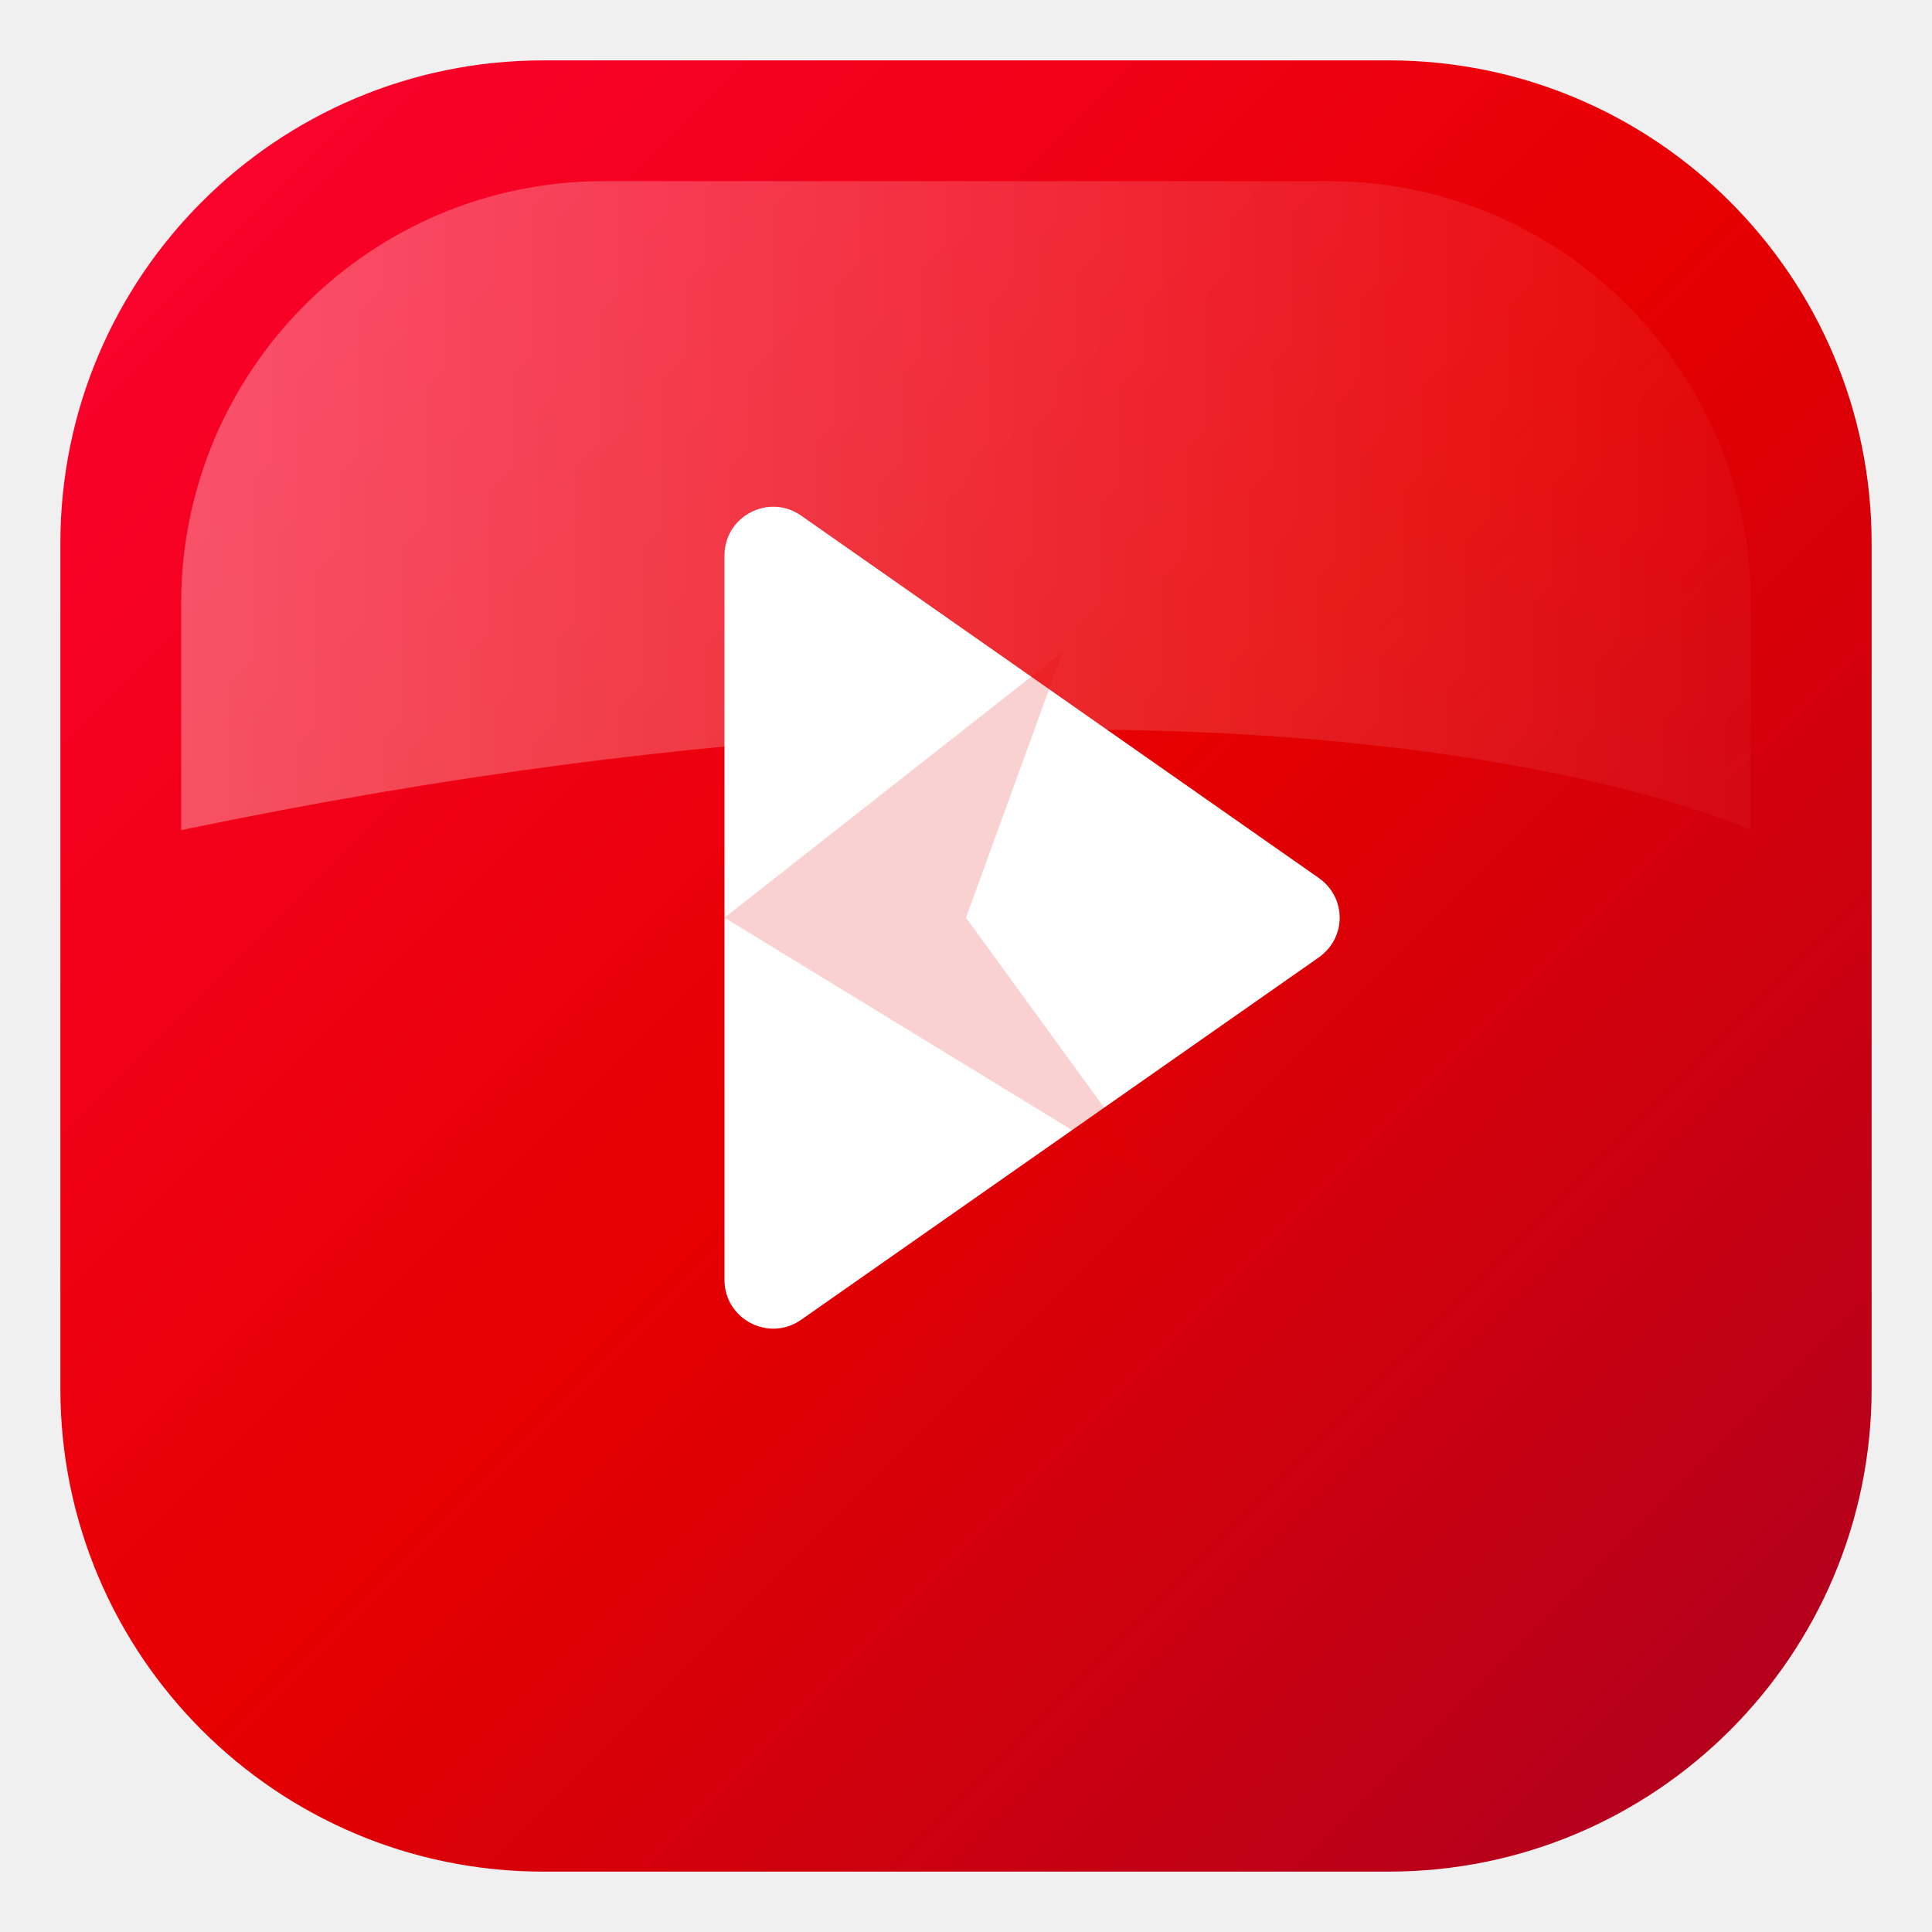
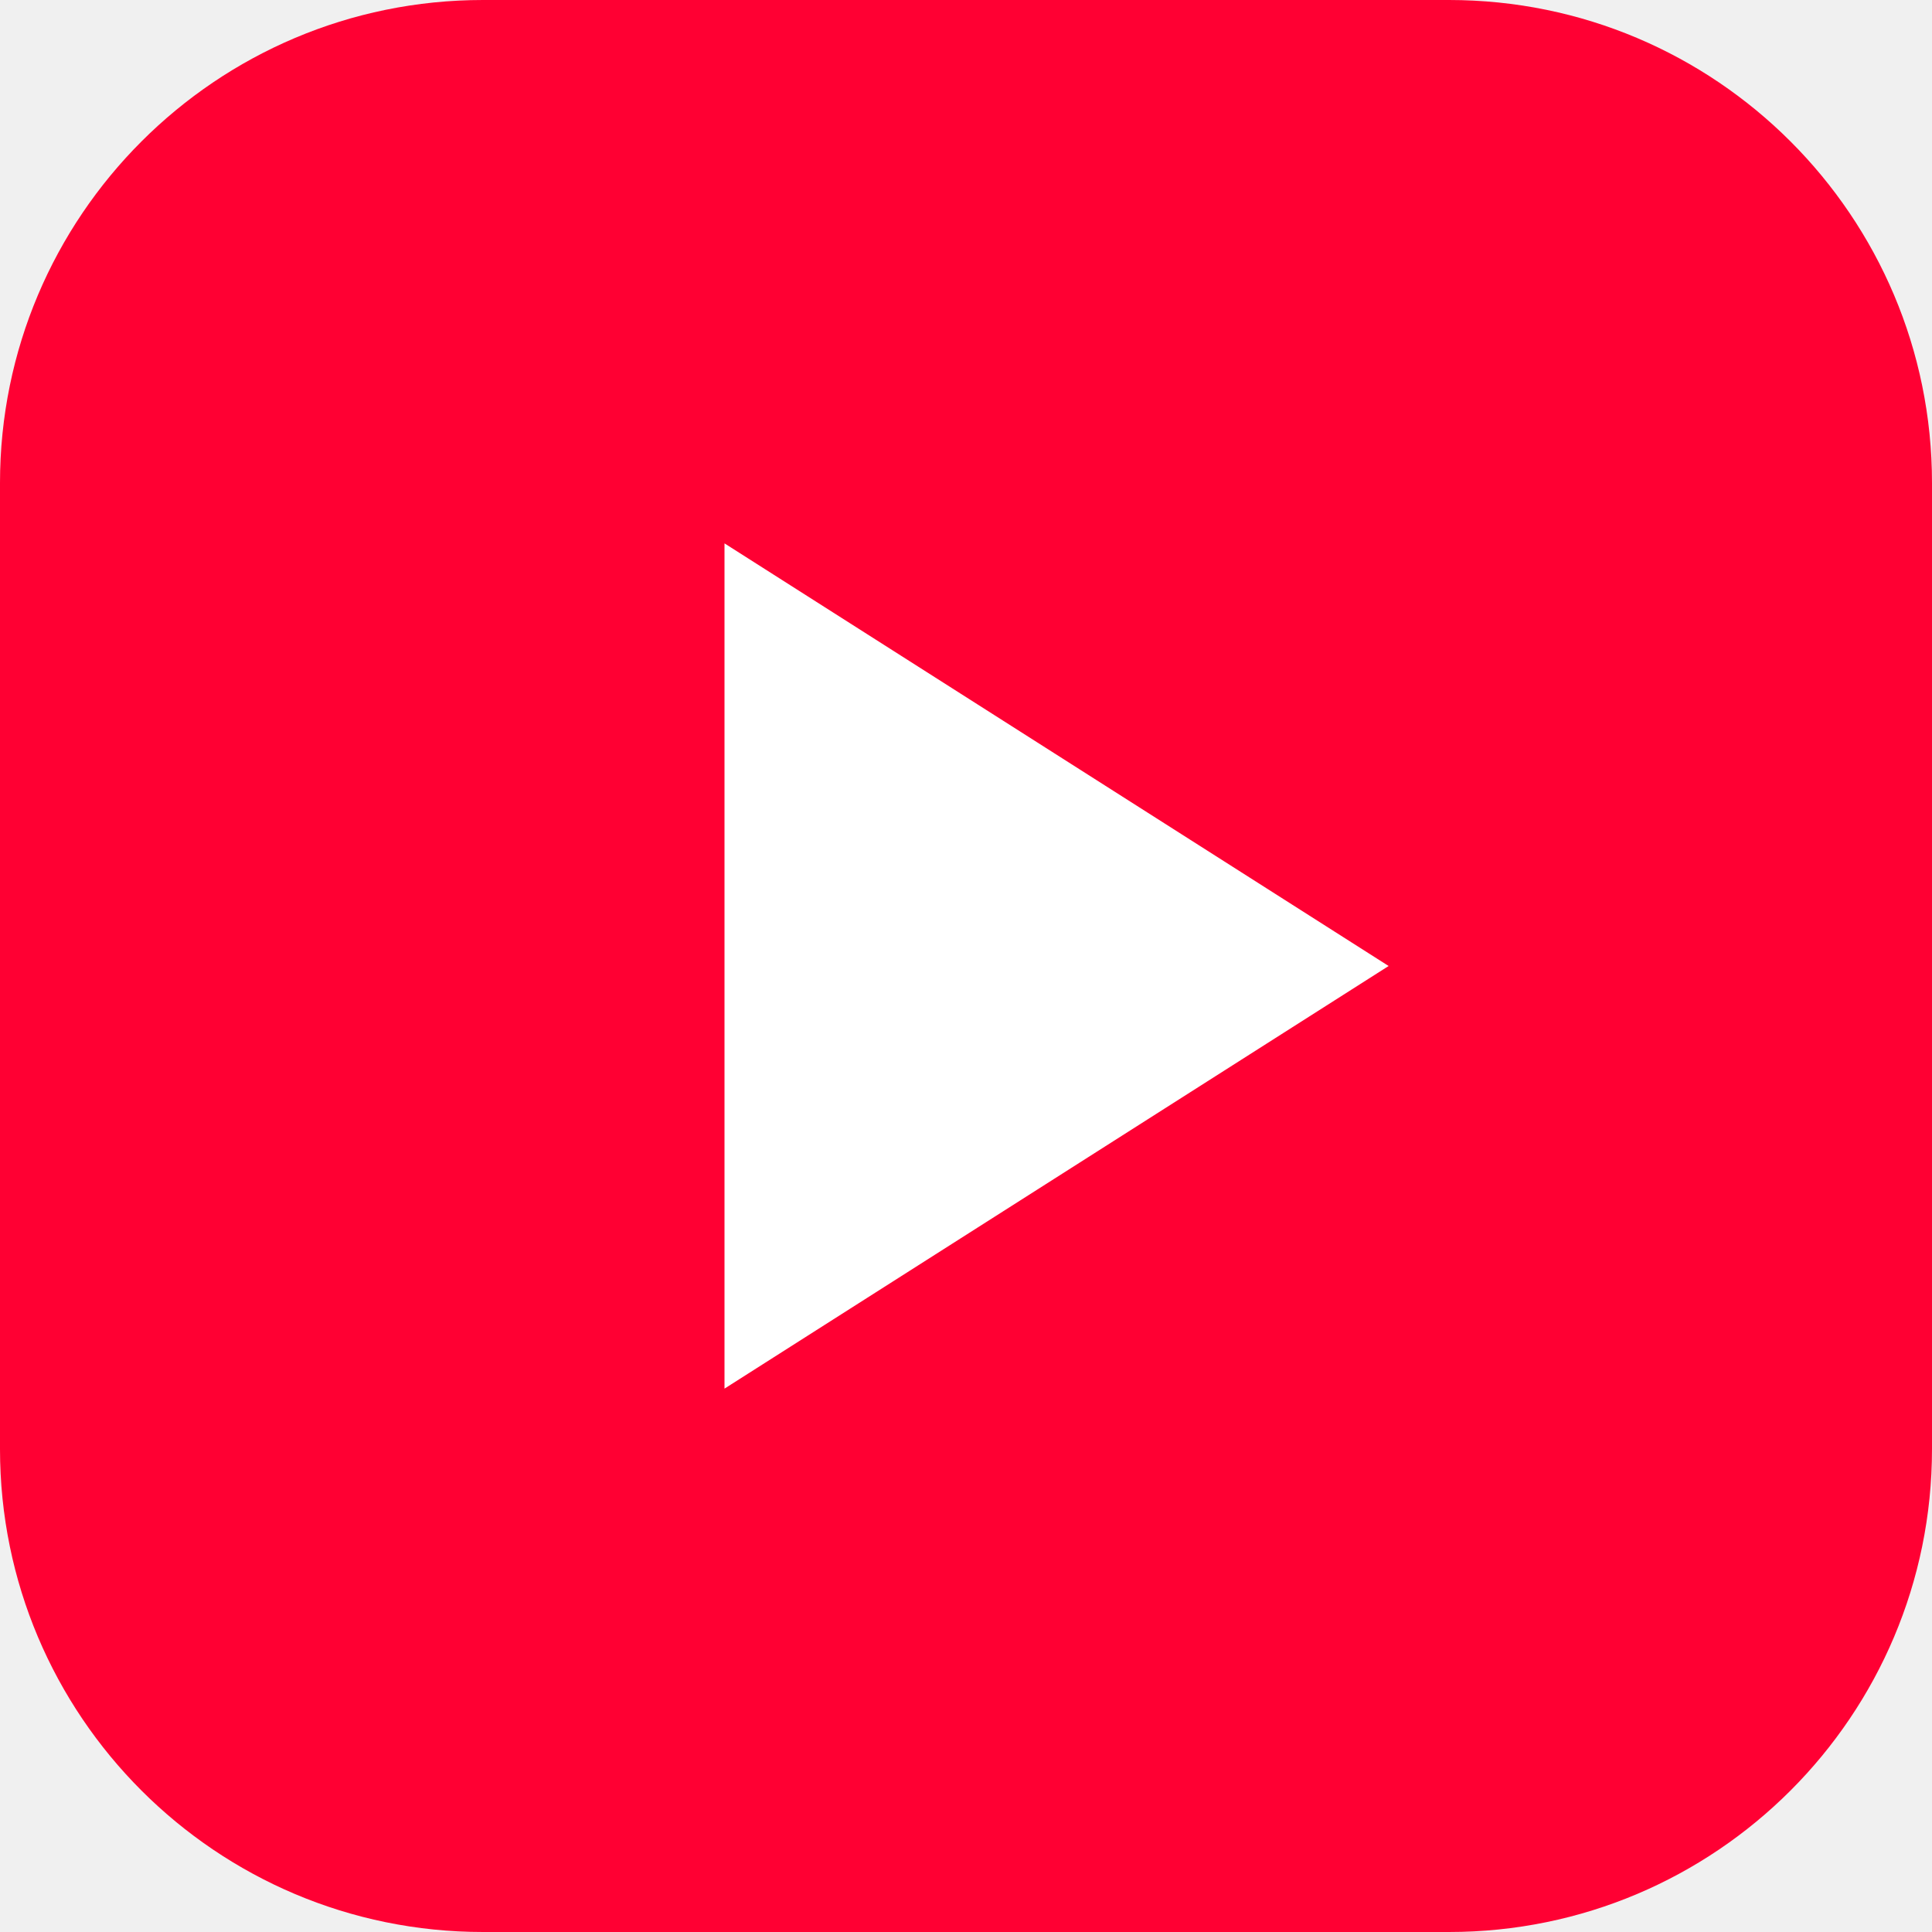
<svg xmlns="http://www.w3.org/2000/svg" width="512" height="512" viewBox="0 0 512 512" fill="none">
-   <defs>
-     <linearGradient id="bgGrad" x1="0" y1="0" x2="512" y2="512" gradientUnits="userSpaceOnUse">
-       <stop offset="0%" stop-color="#FF0238" />
-       <stop offset="50%" stop-color="#E60000" />
-       <stop offset="100%" stop-color="#A80024" />
-     </linearGradient>
-     <linearGradient id="shine" x1="0" y1="0" x2="512" y2="0" gradientUnits="userSpaceOnUse">
-       <stop offset="0%" stop-color="#FFFFFF" stop-opacity="0.35" />
-       <stop offset="100%" stop-color="#FFFFFF" stop-opacity="0" />
-     </linearGradient>
-   </defs>
-   <rect x="16" y="16" width="480" height="480" rx="128" fill="url(#bgGrad)" />
-   <path d="M48 160C48 98.144 98.144 48 160 48H352C413.856 48 464 98.144 464 160V220C464 220 336 160 48 220V160Z" fill="url(#shine)" />
-   <path d="M192 147.2C192 136.787 203.762 130.659 212.298 136.635L349.439 232.635C356.895 237.854 356.895 248.546 349.439 253.765L212.298 349.765C203.762 355.741 192 349.613 192 339.2V147.2Z" fill="white" />
-   <path d="M192 243.2L281.6 172.8L256 243.2L307.2 313.6L192 243.2Z" fill="#E60000" fill-opacity="0.18" />
+   <rect width="512" height="512" rx="128" fill="#FF0033" />
+   <path d="M192 144V368L368 256L192 144Z" fill="white" />
</svg>
